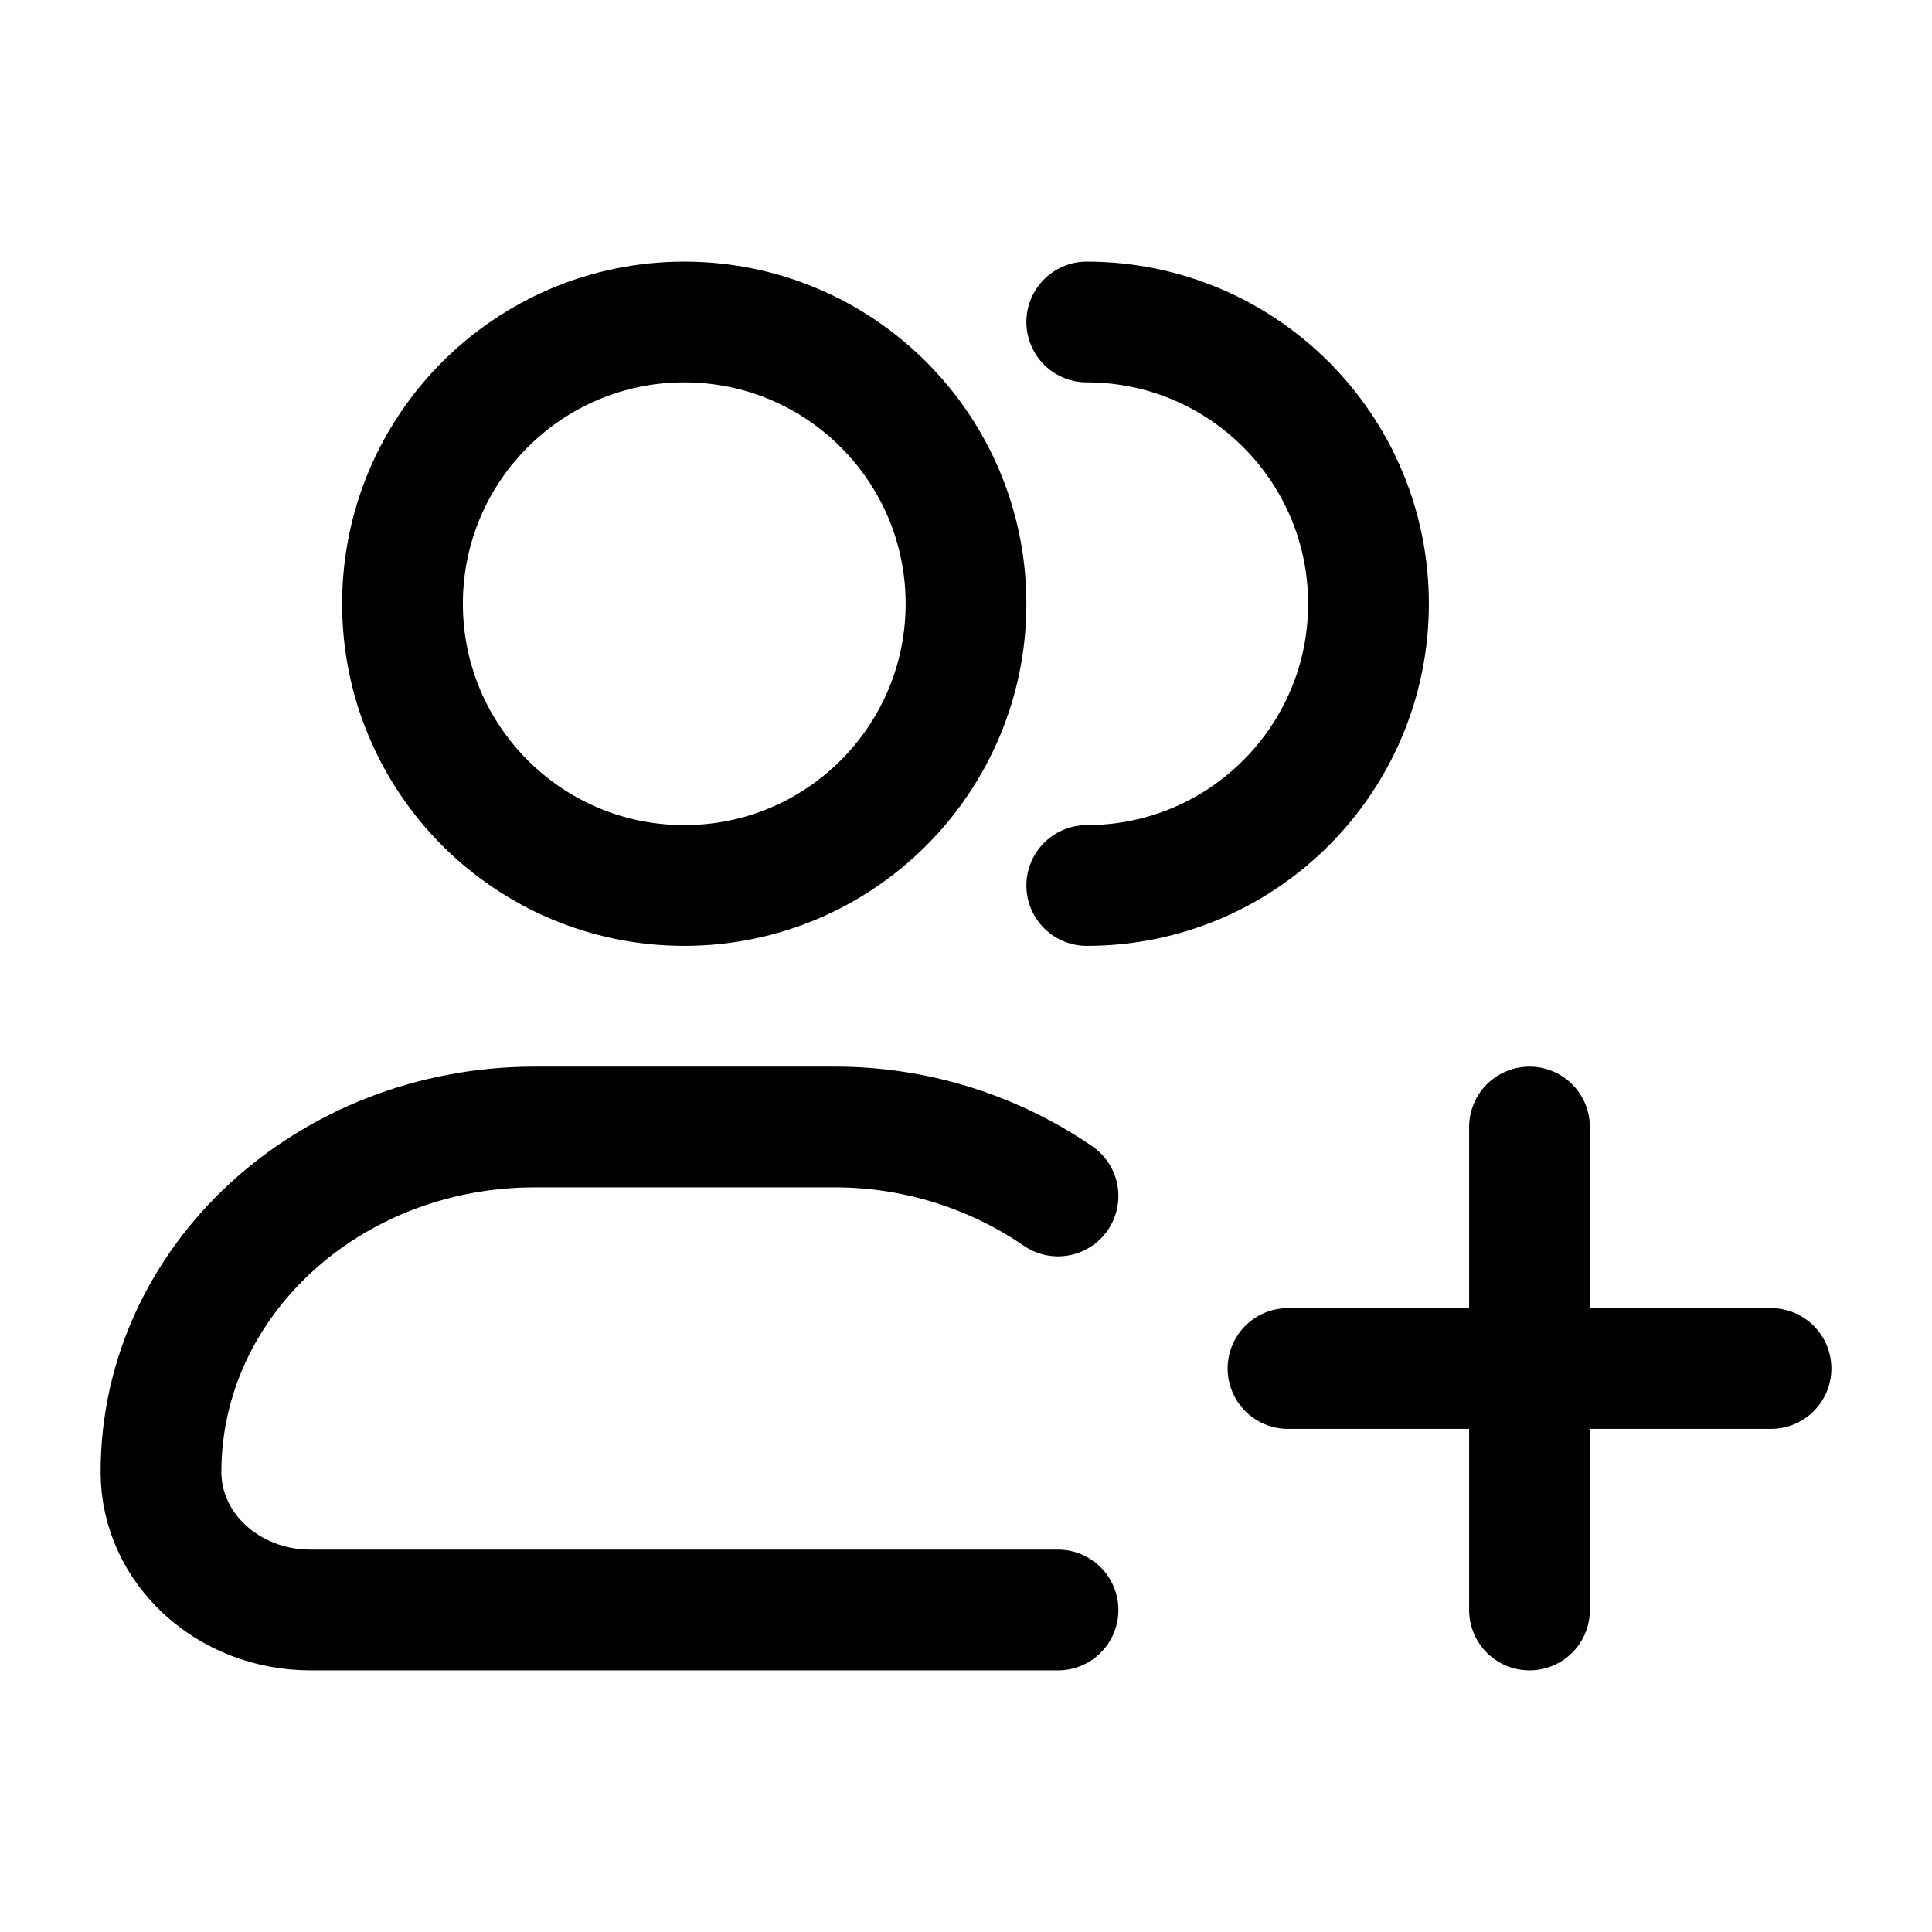
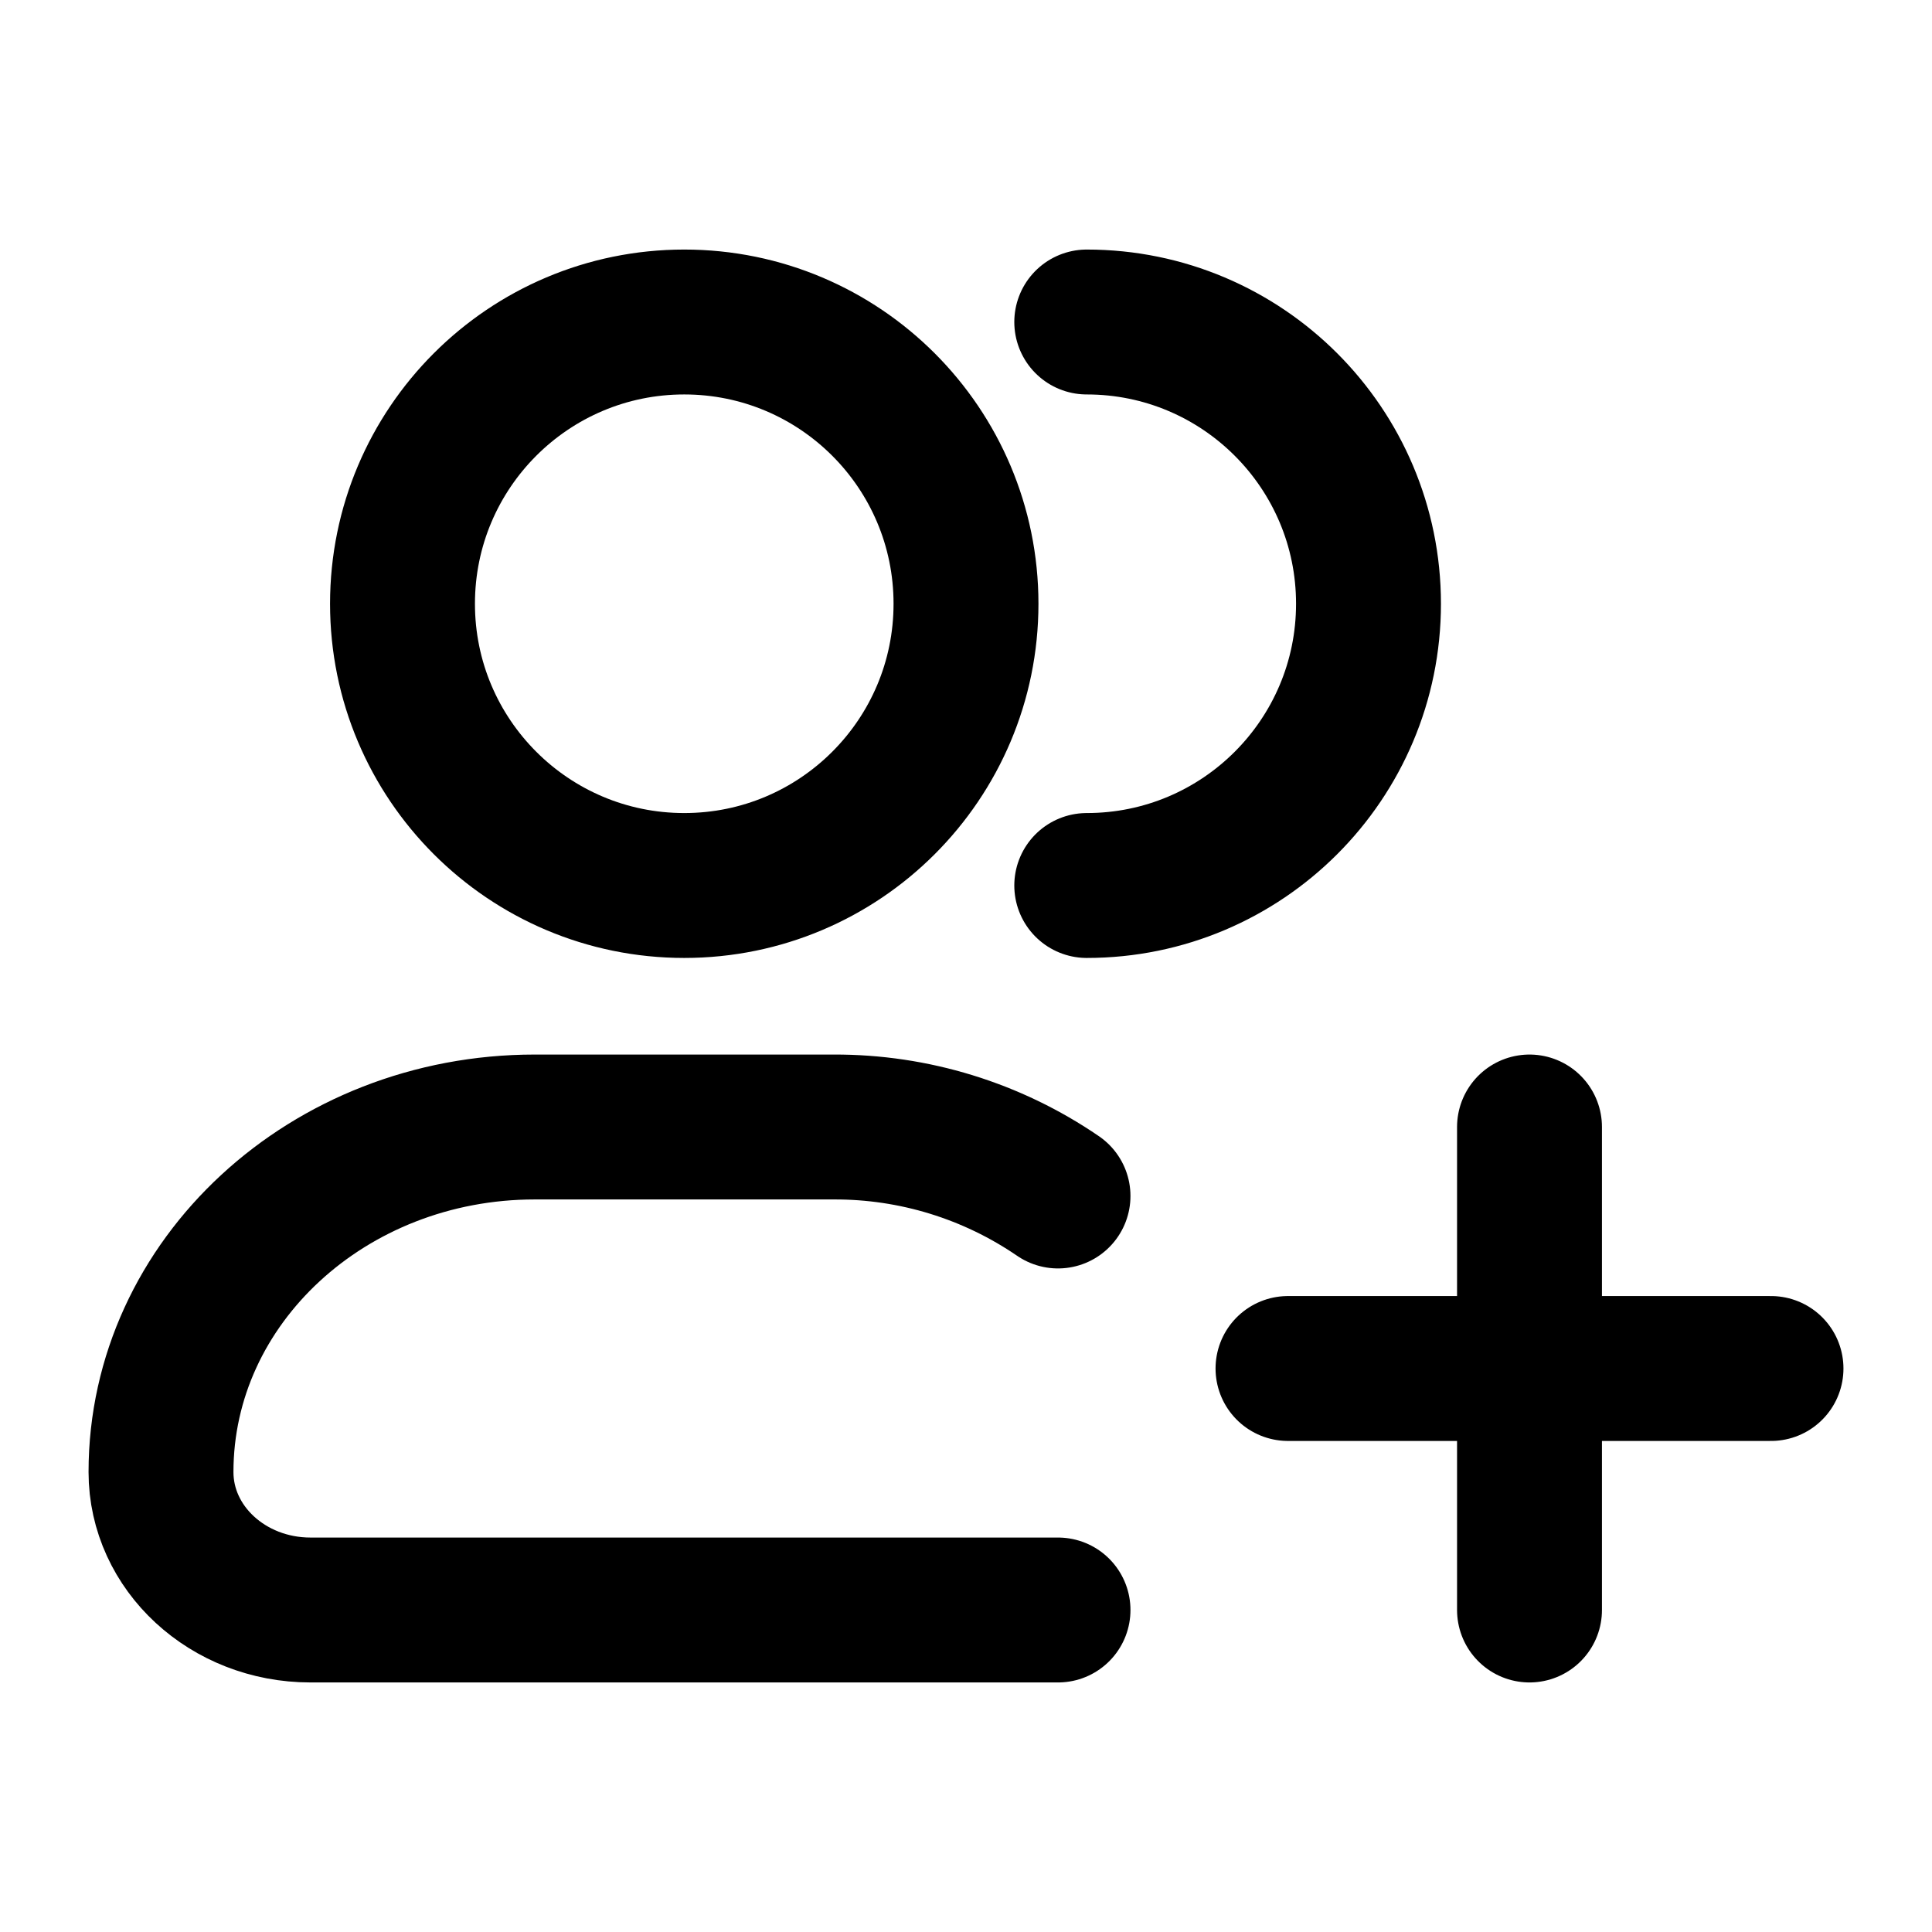
<svg xmlns="http://www.w3.org/2000/svg" width="512" height="512" viewBox="0 0 24 24">
-   <path fill="none" stroke="#000000" stroke-linecap="round" stroke-linejoin="round" stroke-width="1.5" d="M12 7.5a3.5 3.5 0 1 1-7 0a3.5 3.5 0 0 1 7 0m1.5 3.5a3.5 3.5 0 1 0 0-7m-.357 16H3.857C2.831 20 2 19.233 2 18.286C2 15.919 4.079 14 6.643 14h3.714a4.9 4.9 0 0 1 2.786.857M19 14v6m3-3h-6" color="currentColor" />
+   <path fill="none" stroke="#000000" stroke-linecap="round" stroke-linejoin="round" stroke-width="1.8" d="M12 7.5a3.5 3.5 0 1 1-7 0a3.5 3.5 0 0 1 7 0m1.5 3.5a3.5 3.5 0 1 0 0-7m-.357 16H3.857C2.831 20 2 19.233 2 18.286C2 15.919 4.079 14 6.643 14h3.714a4.9 4.9 0 0 1 2.786.857M19 14v6m3-3h-6" color="currentColor" />
</svg>
